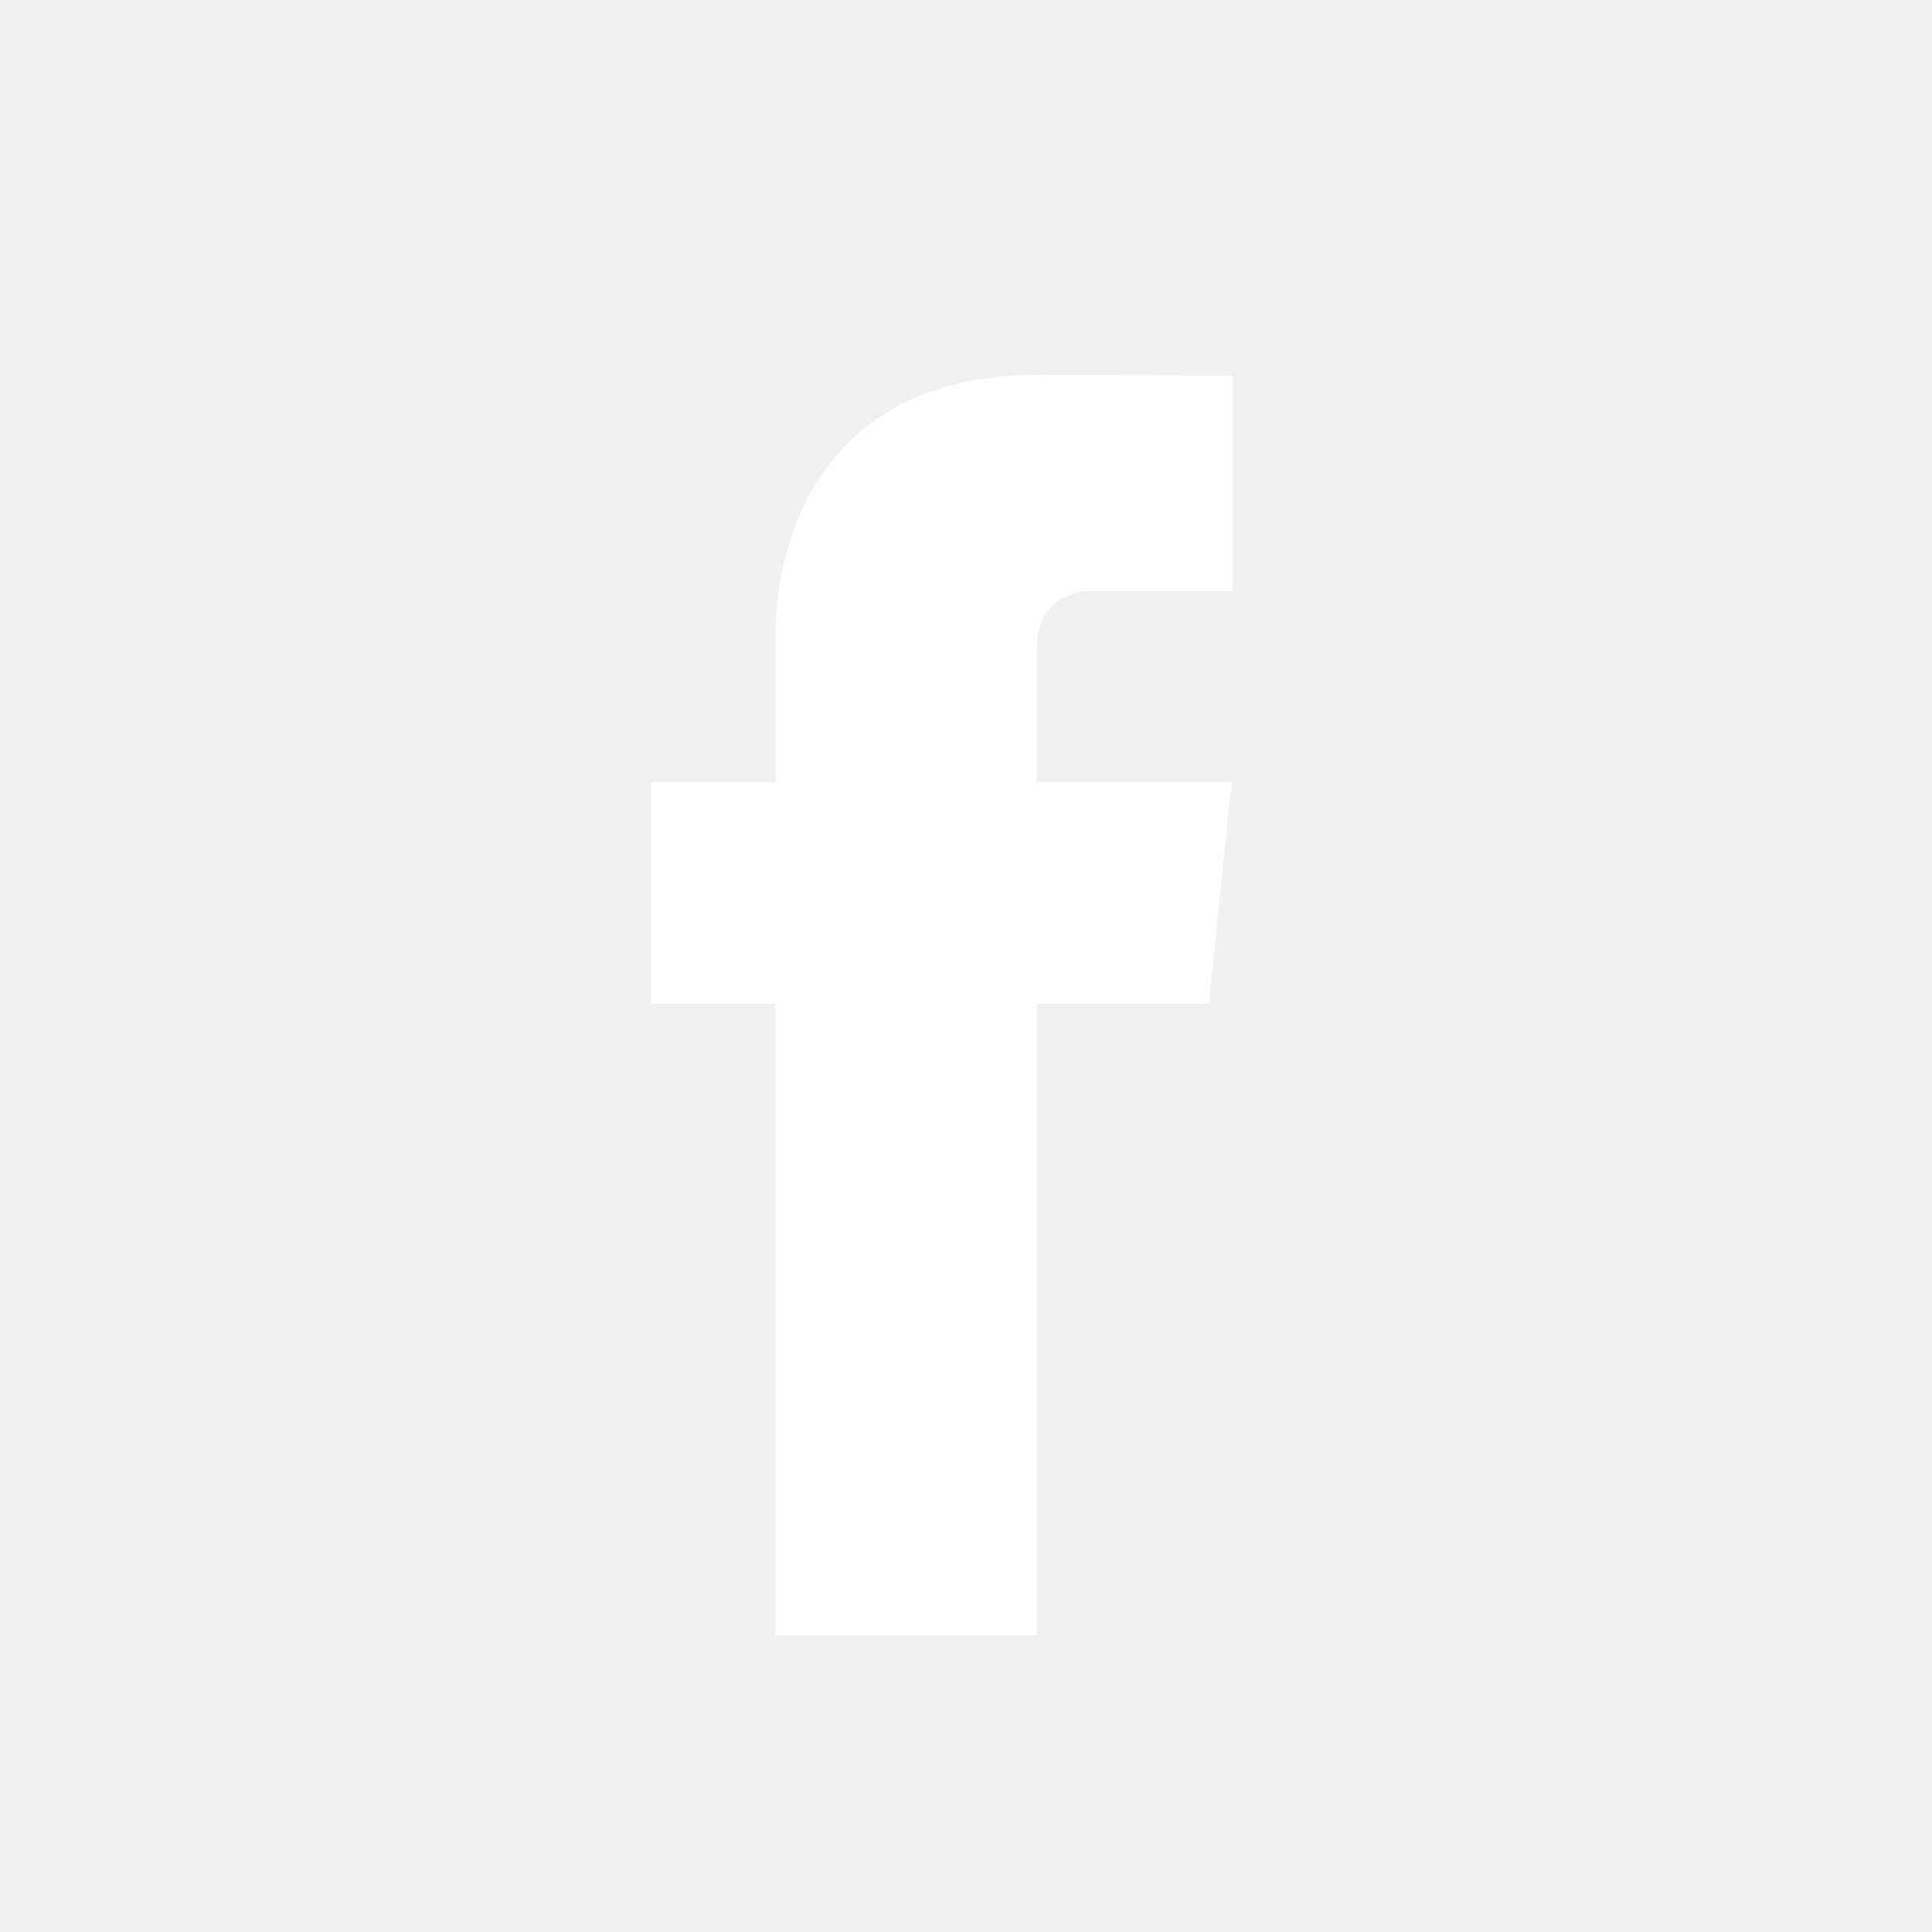
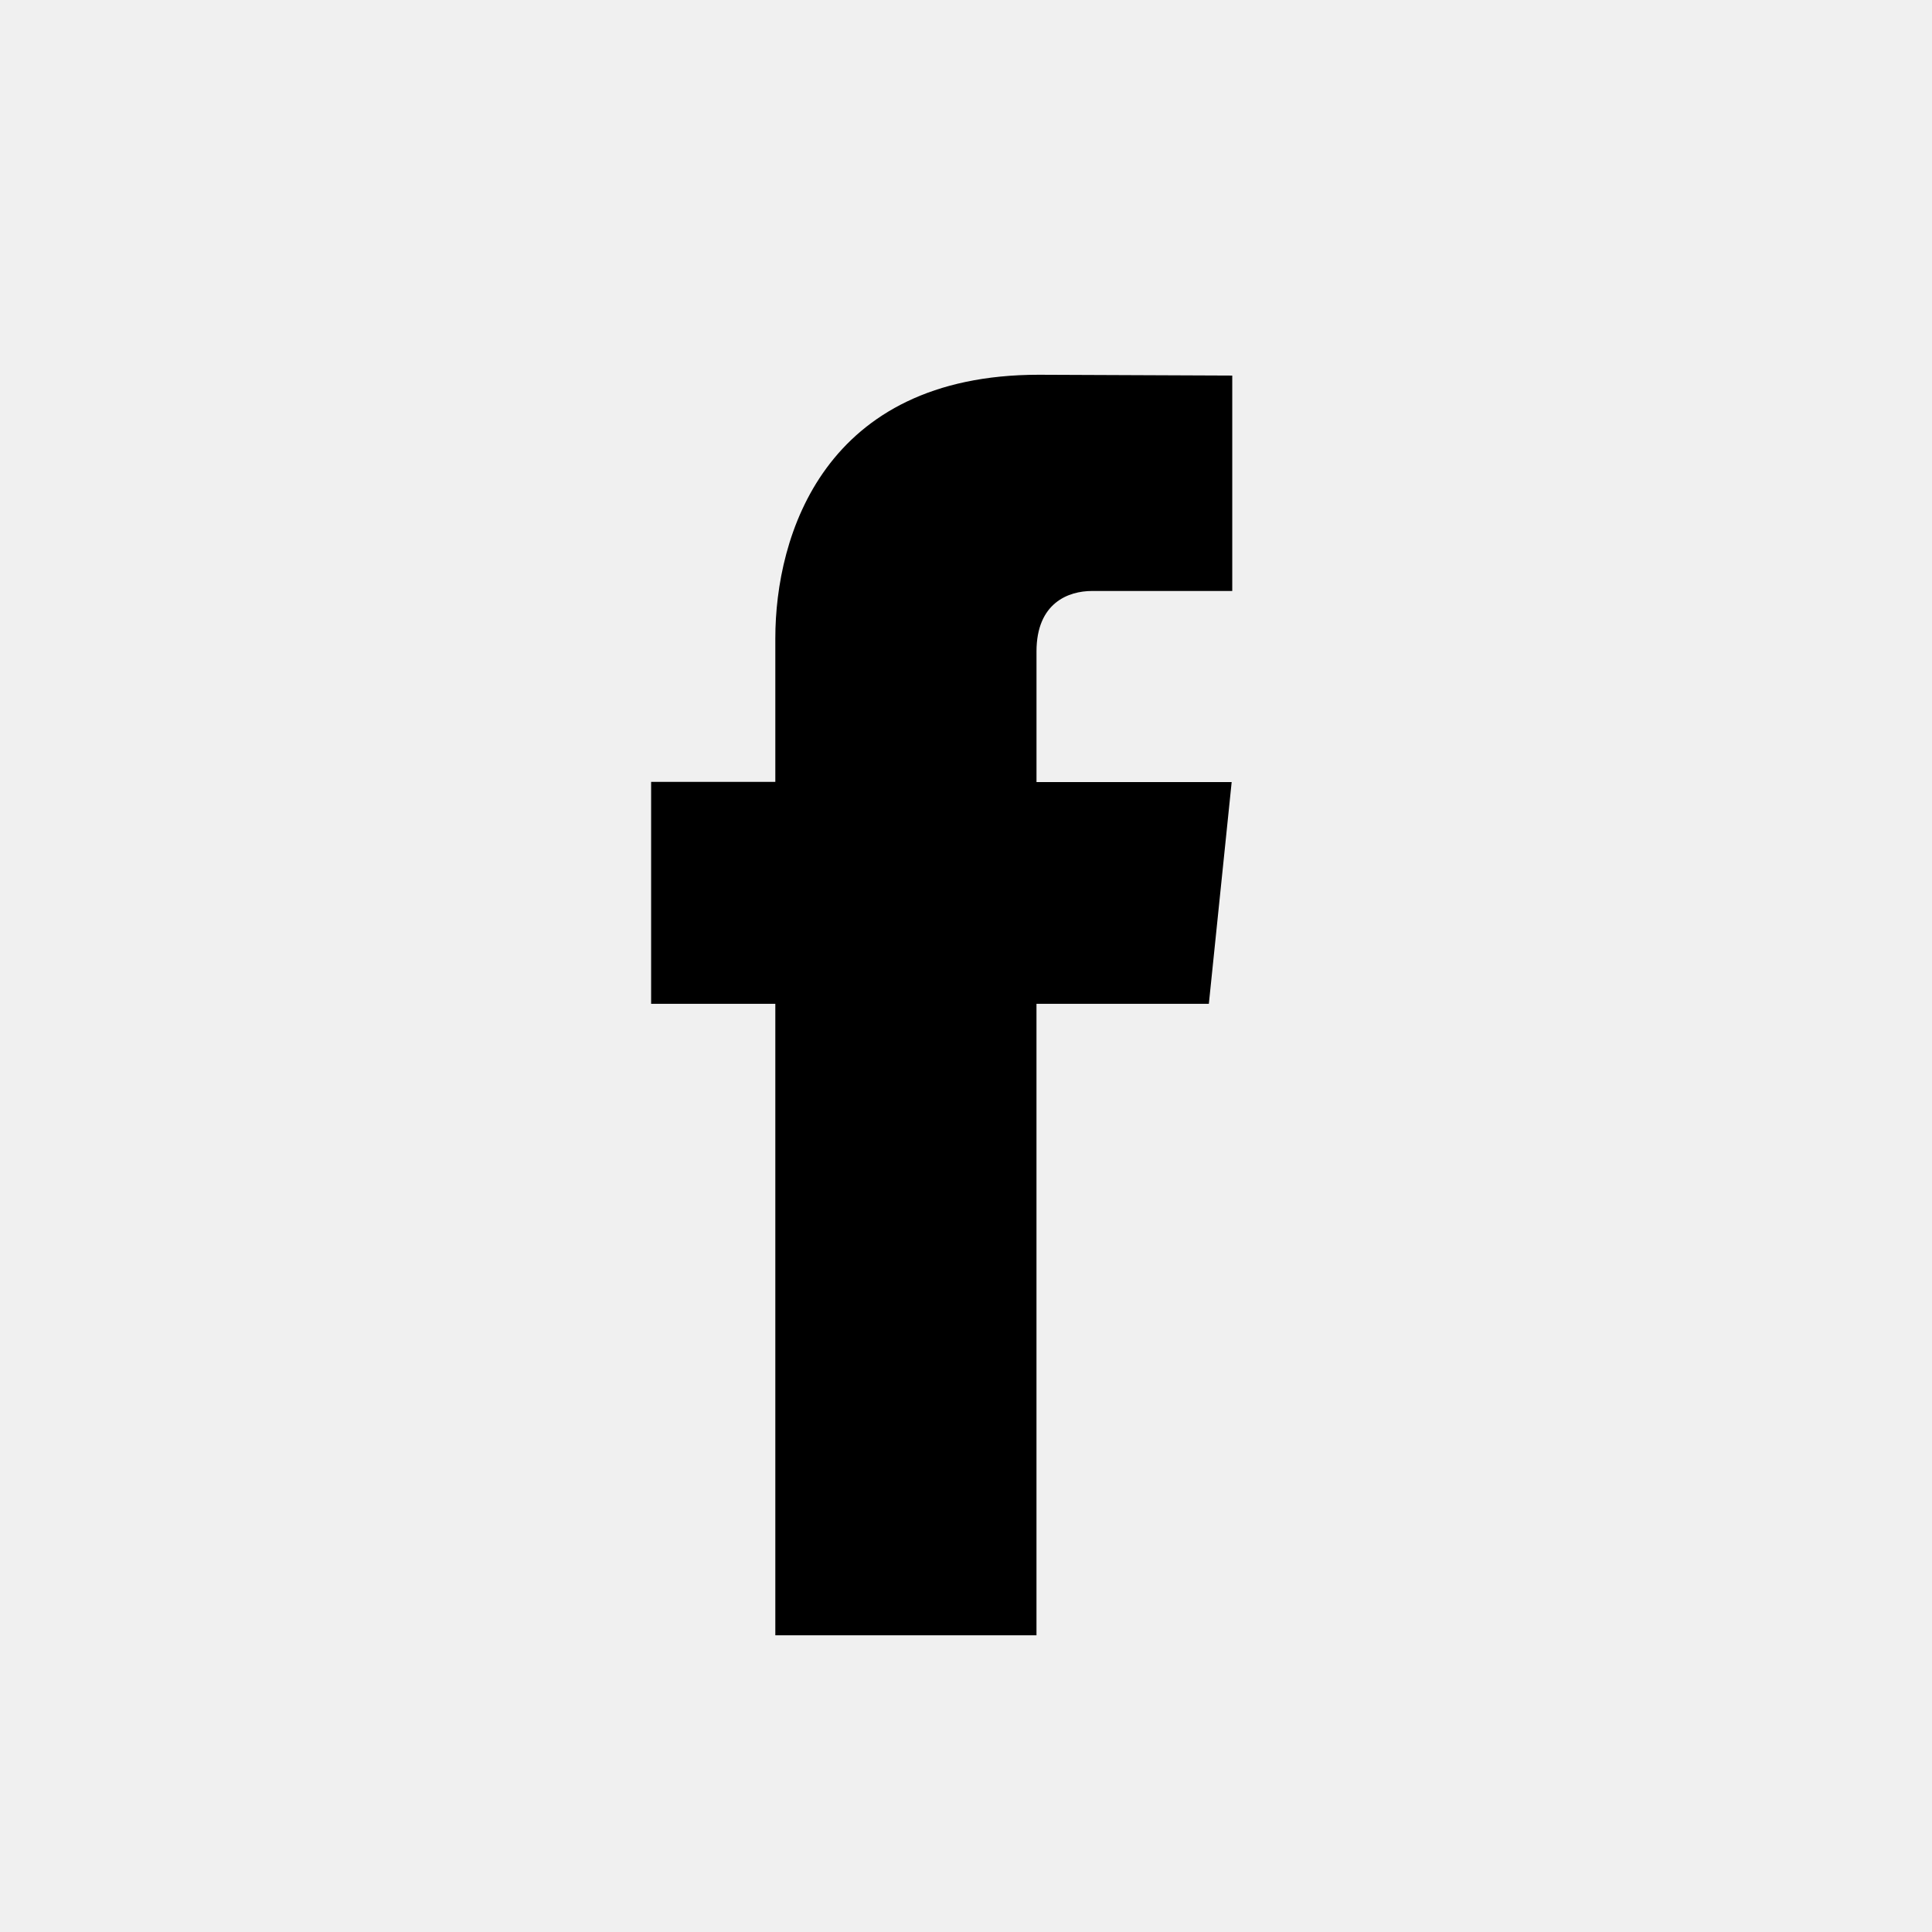
- <svg xmlns="http://www.w3.org/2000/svg" viewBox="0 0 112.196 112.196">
-   <path fill="#fff" d="M70.201 58.294h-10.01v36.672H45.025V58.294h-7.213V45.406h7.213v-8.34c0-5.964 2.833-15.303 15.301-15.303l11.234.047v12.51h-8.151c-1.337 0-3.217.668-3.217 3.513v7.585h11.334l-1.325 12.876z" />
+ <svg xmlns="http://www.w3.org/2000/svg" viewBox="0 0 112.196 112.196" fill="currentColor">
+   <path d="M70.201 58.294h-10.01v36.672H45.025V58.294h-7.213V45.406h7.213v-8.34c0-5.964 2.833-15.303 15.301-15.303l11.234.047v12.51h-8.151c-1.337 0-3.217.668-3.217 3.513v7.585h11.334l-1.325 12.876z" />
</svg>
